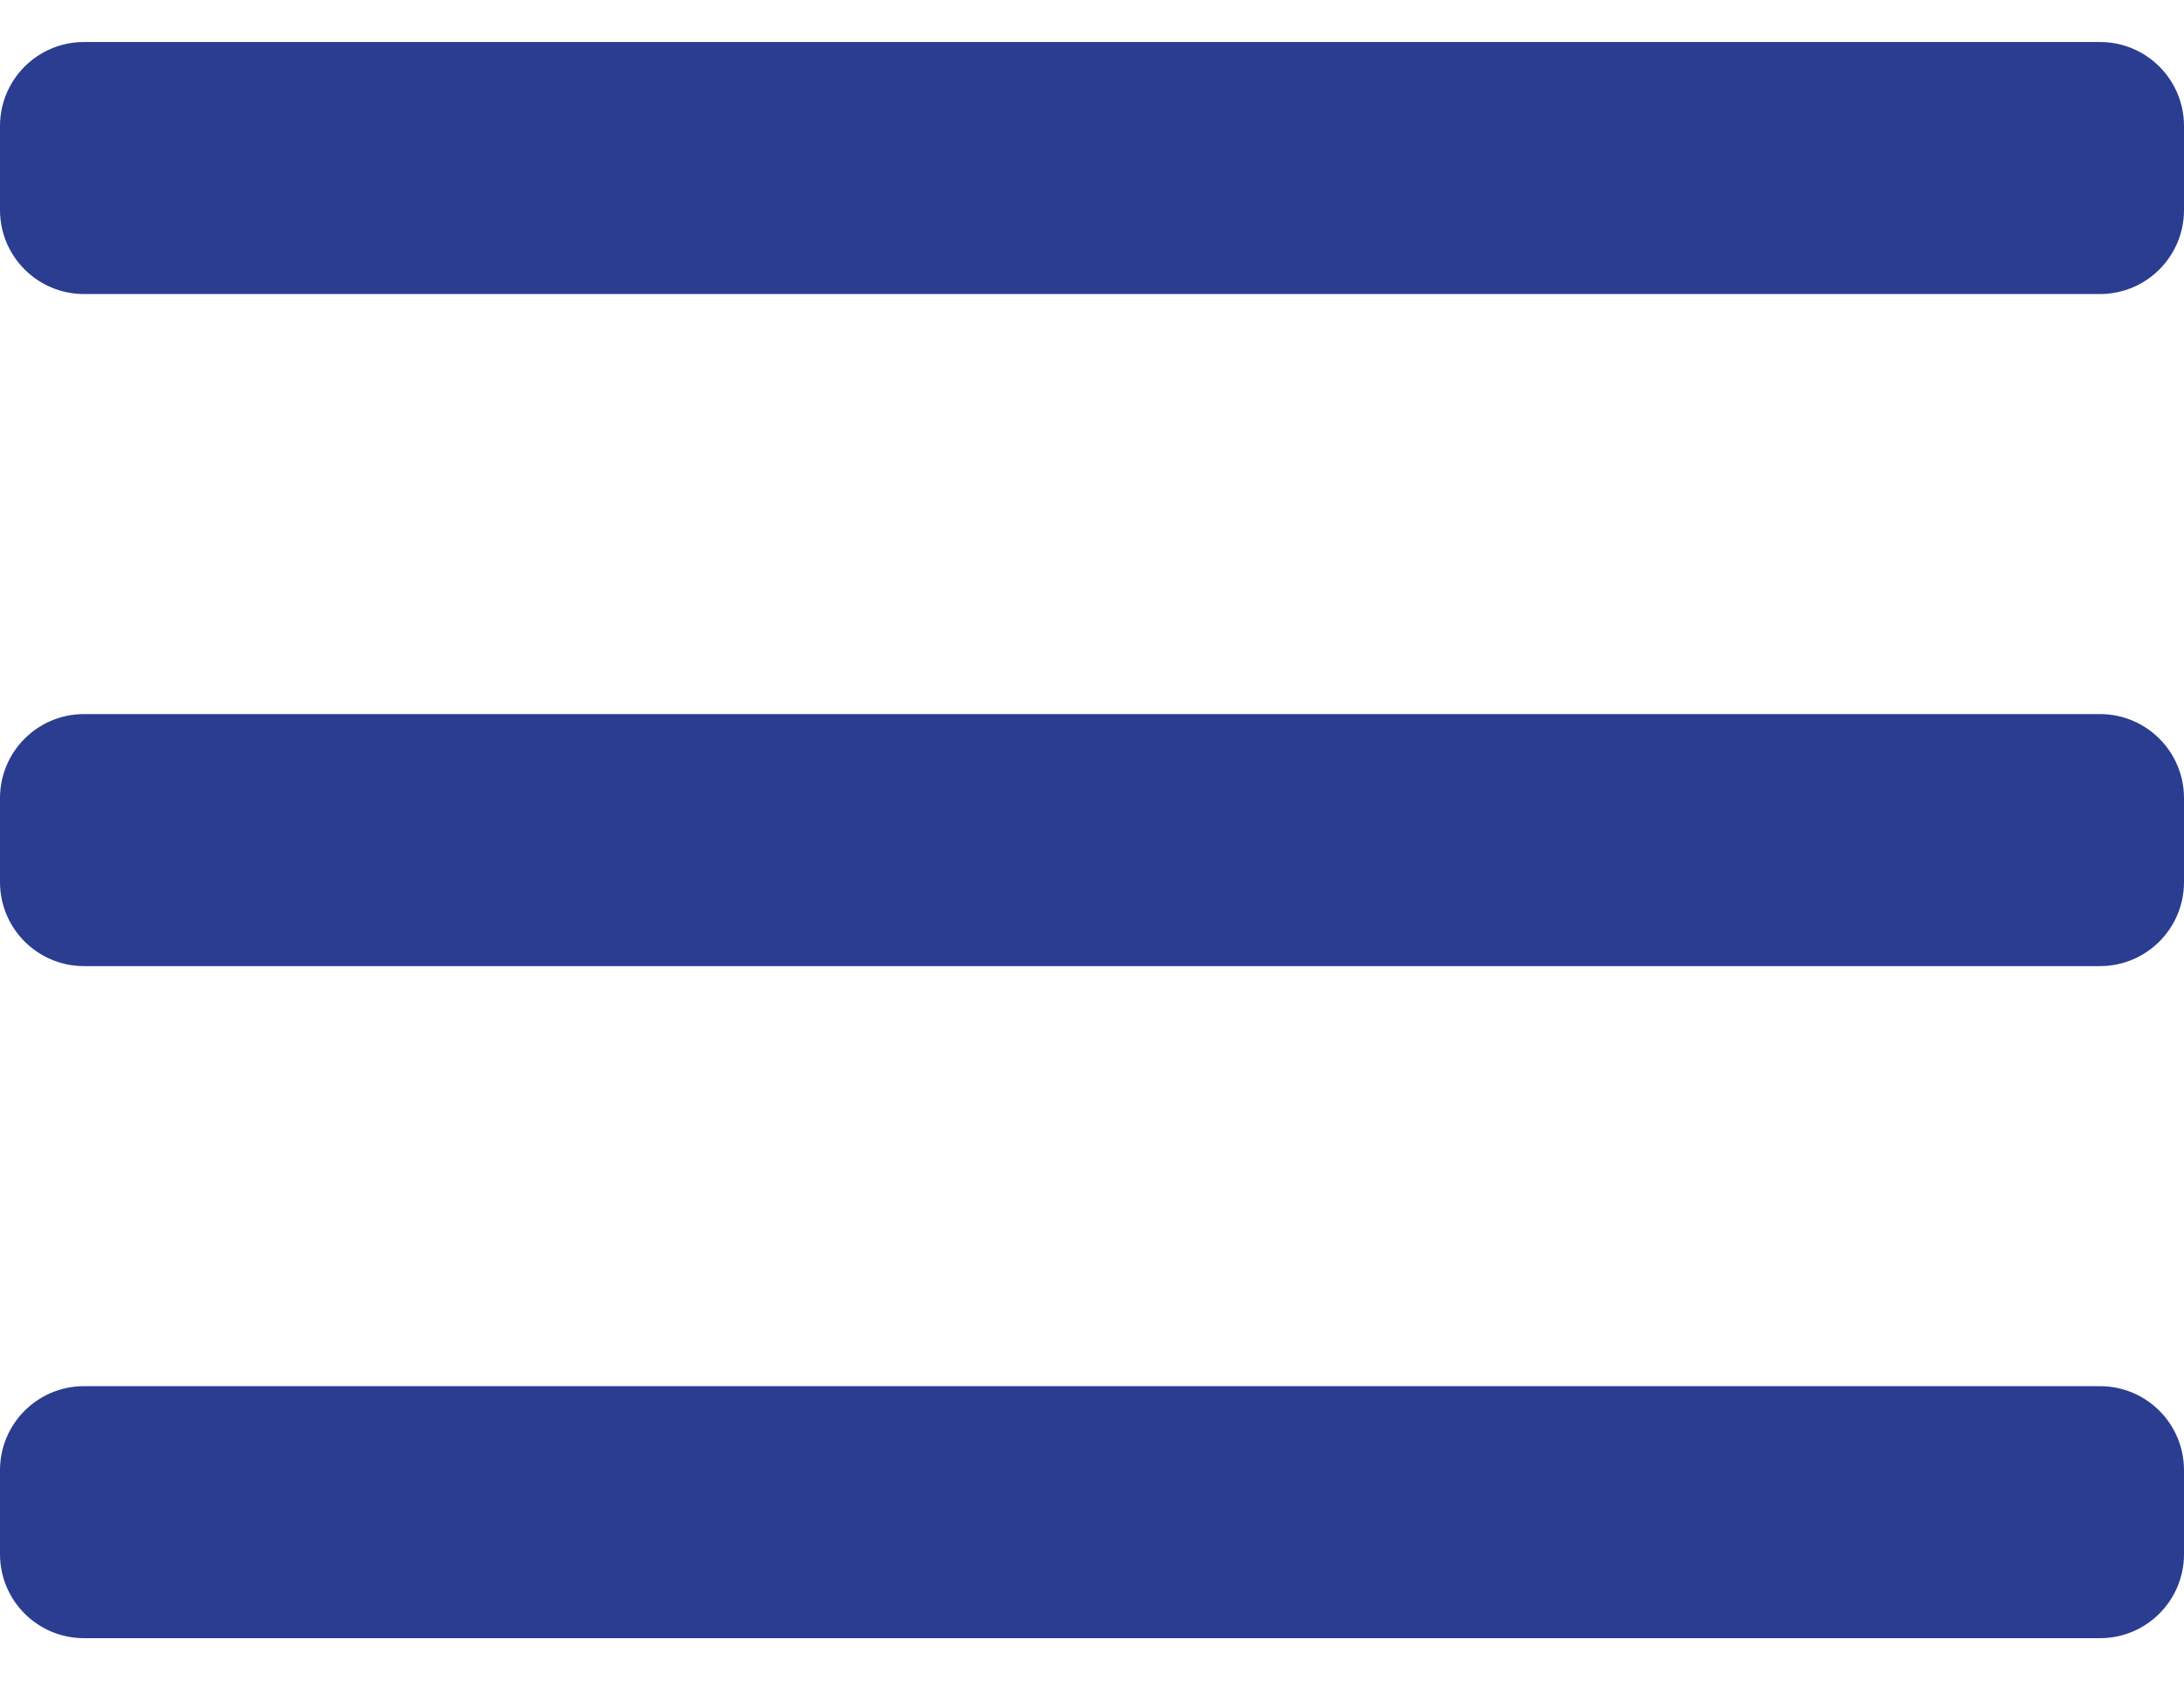
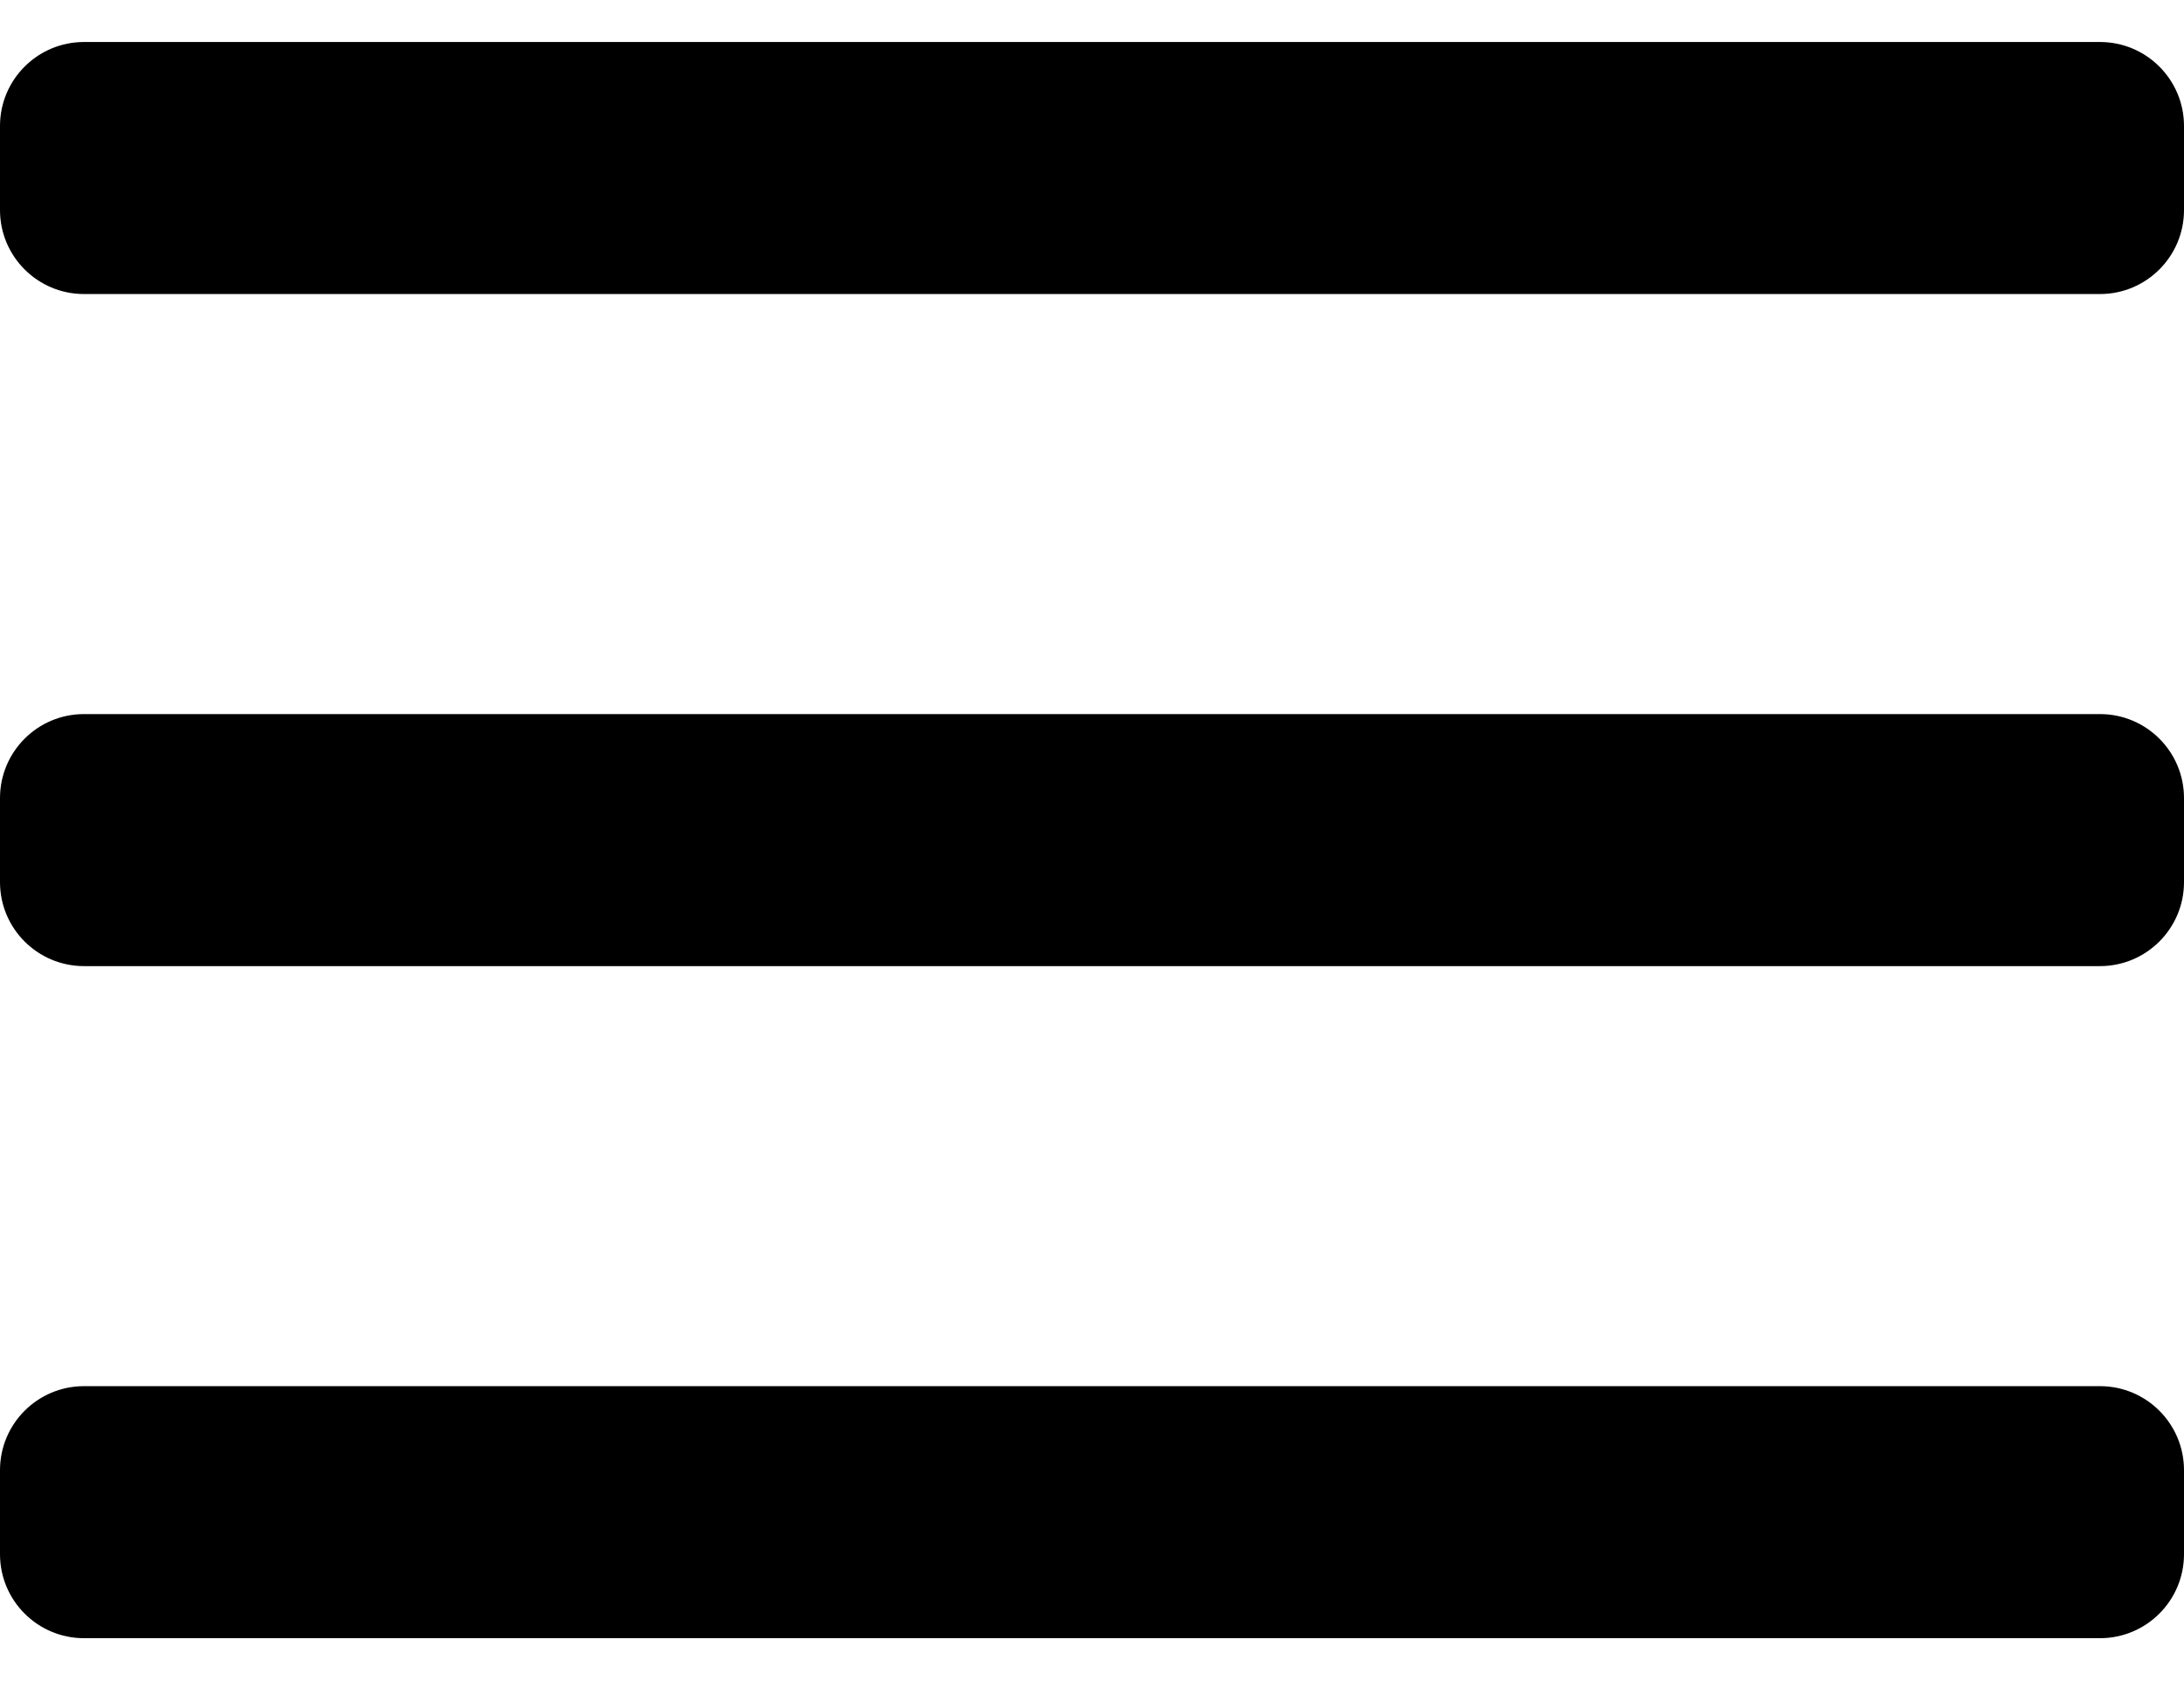
- <svg xmlns="http://www.w3.org/2000/svg" width="26" height="20" viewBox="0 0 26 20" fill="none">
-   <rect y="0.5" width="26" height="3" rx="1" fill="#2B3D91" />
-   <rect y="8.5" width="26" height="3" rx="1" fill="#2B3D91" />
-   <rect y="16.5" width="26" height="3" rx="1" fill="#2B3D91" />
+ <svg xmlns="http://www.w3.org/2000/svg" width="26" height="20" viewBox="0 0 26 20" fill="#000000">
+   <rect y="0.5" width="26" height="3" rx="1" fill="#000000" />
+   <rect y="8.5" width="26" height="3" rx="1" fill="#000000" />
+   <rect y="16.5" width="26" height="3" rx="1" fill="#000000" />
</svg>
